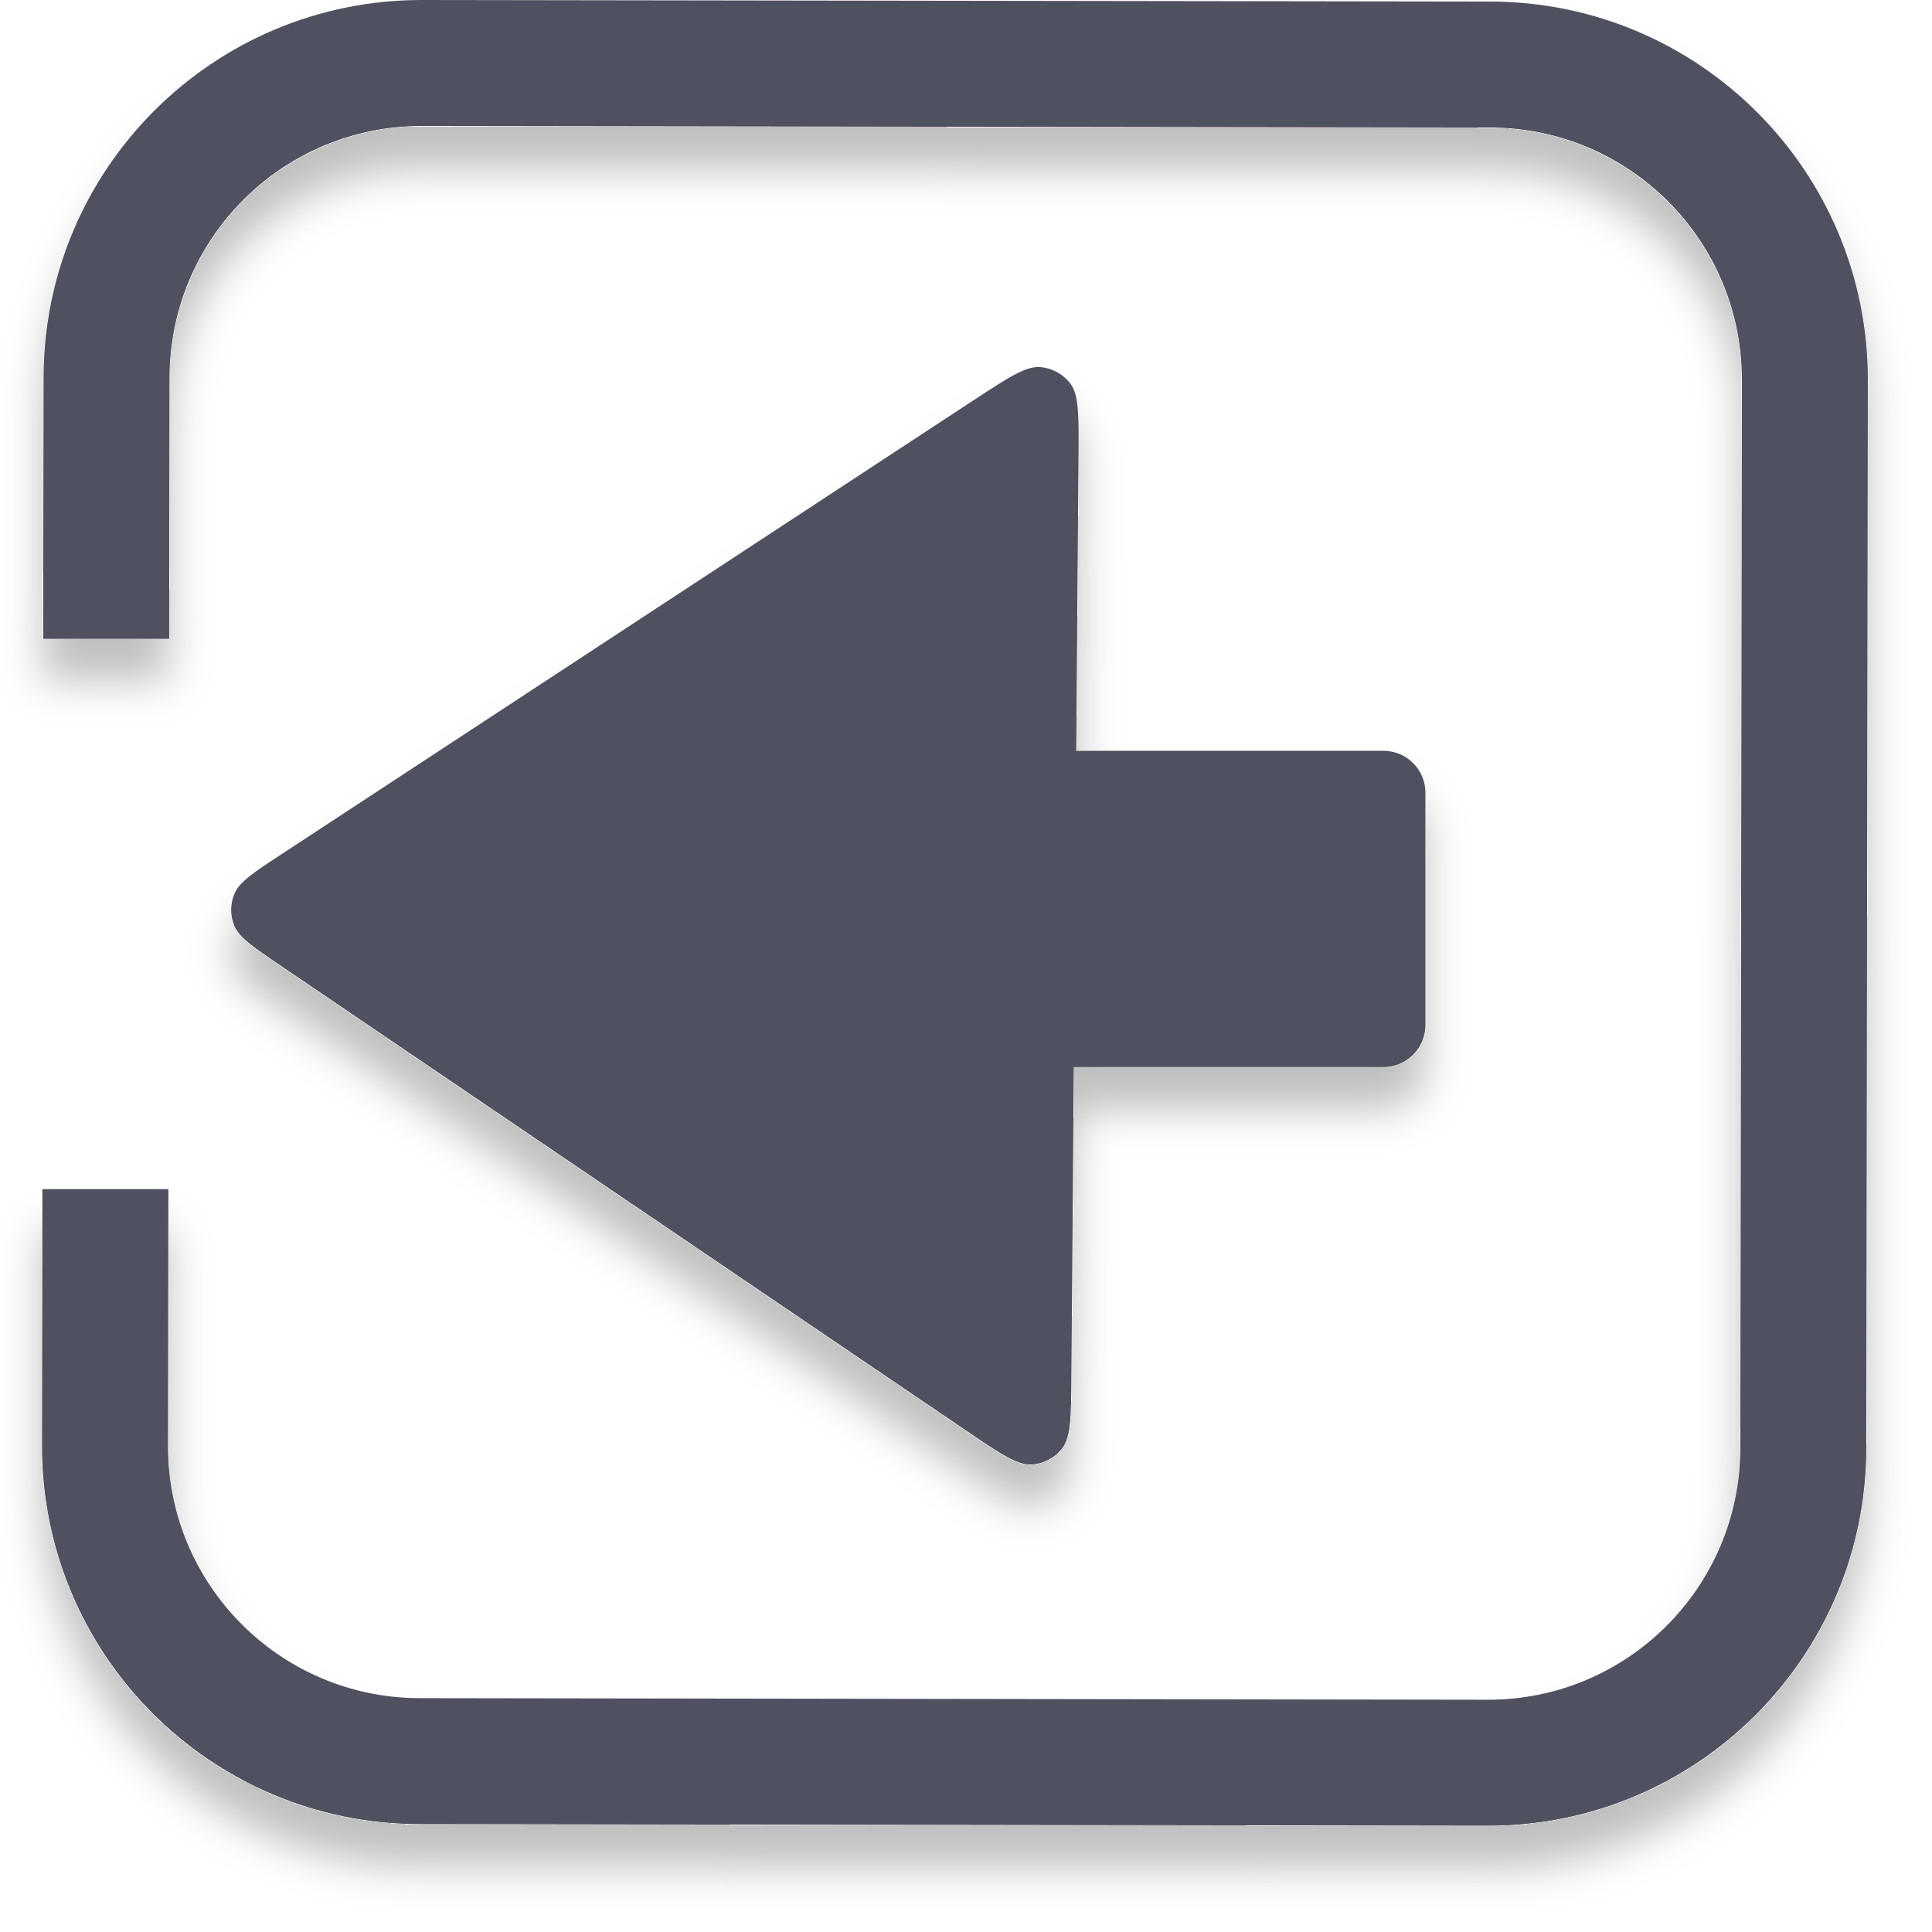
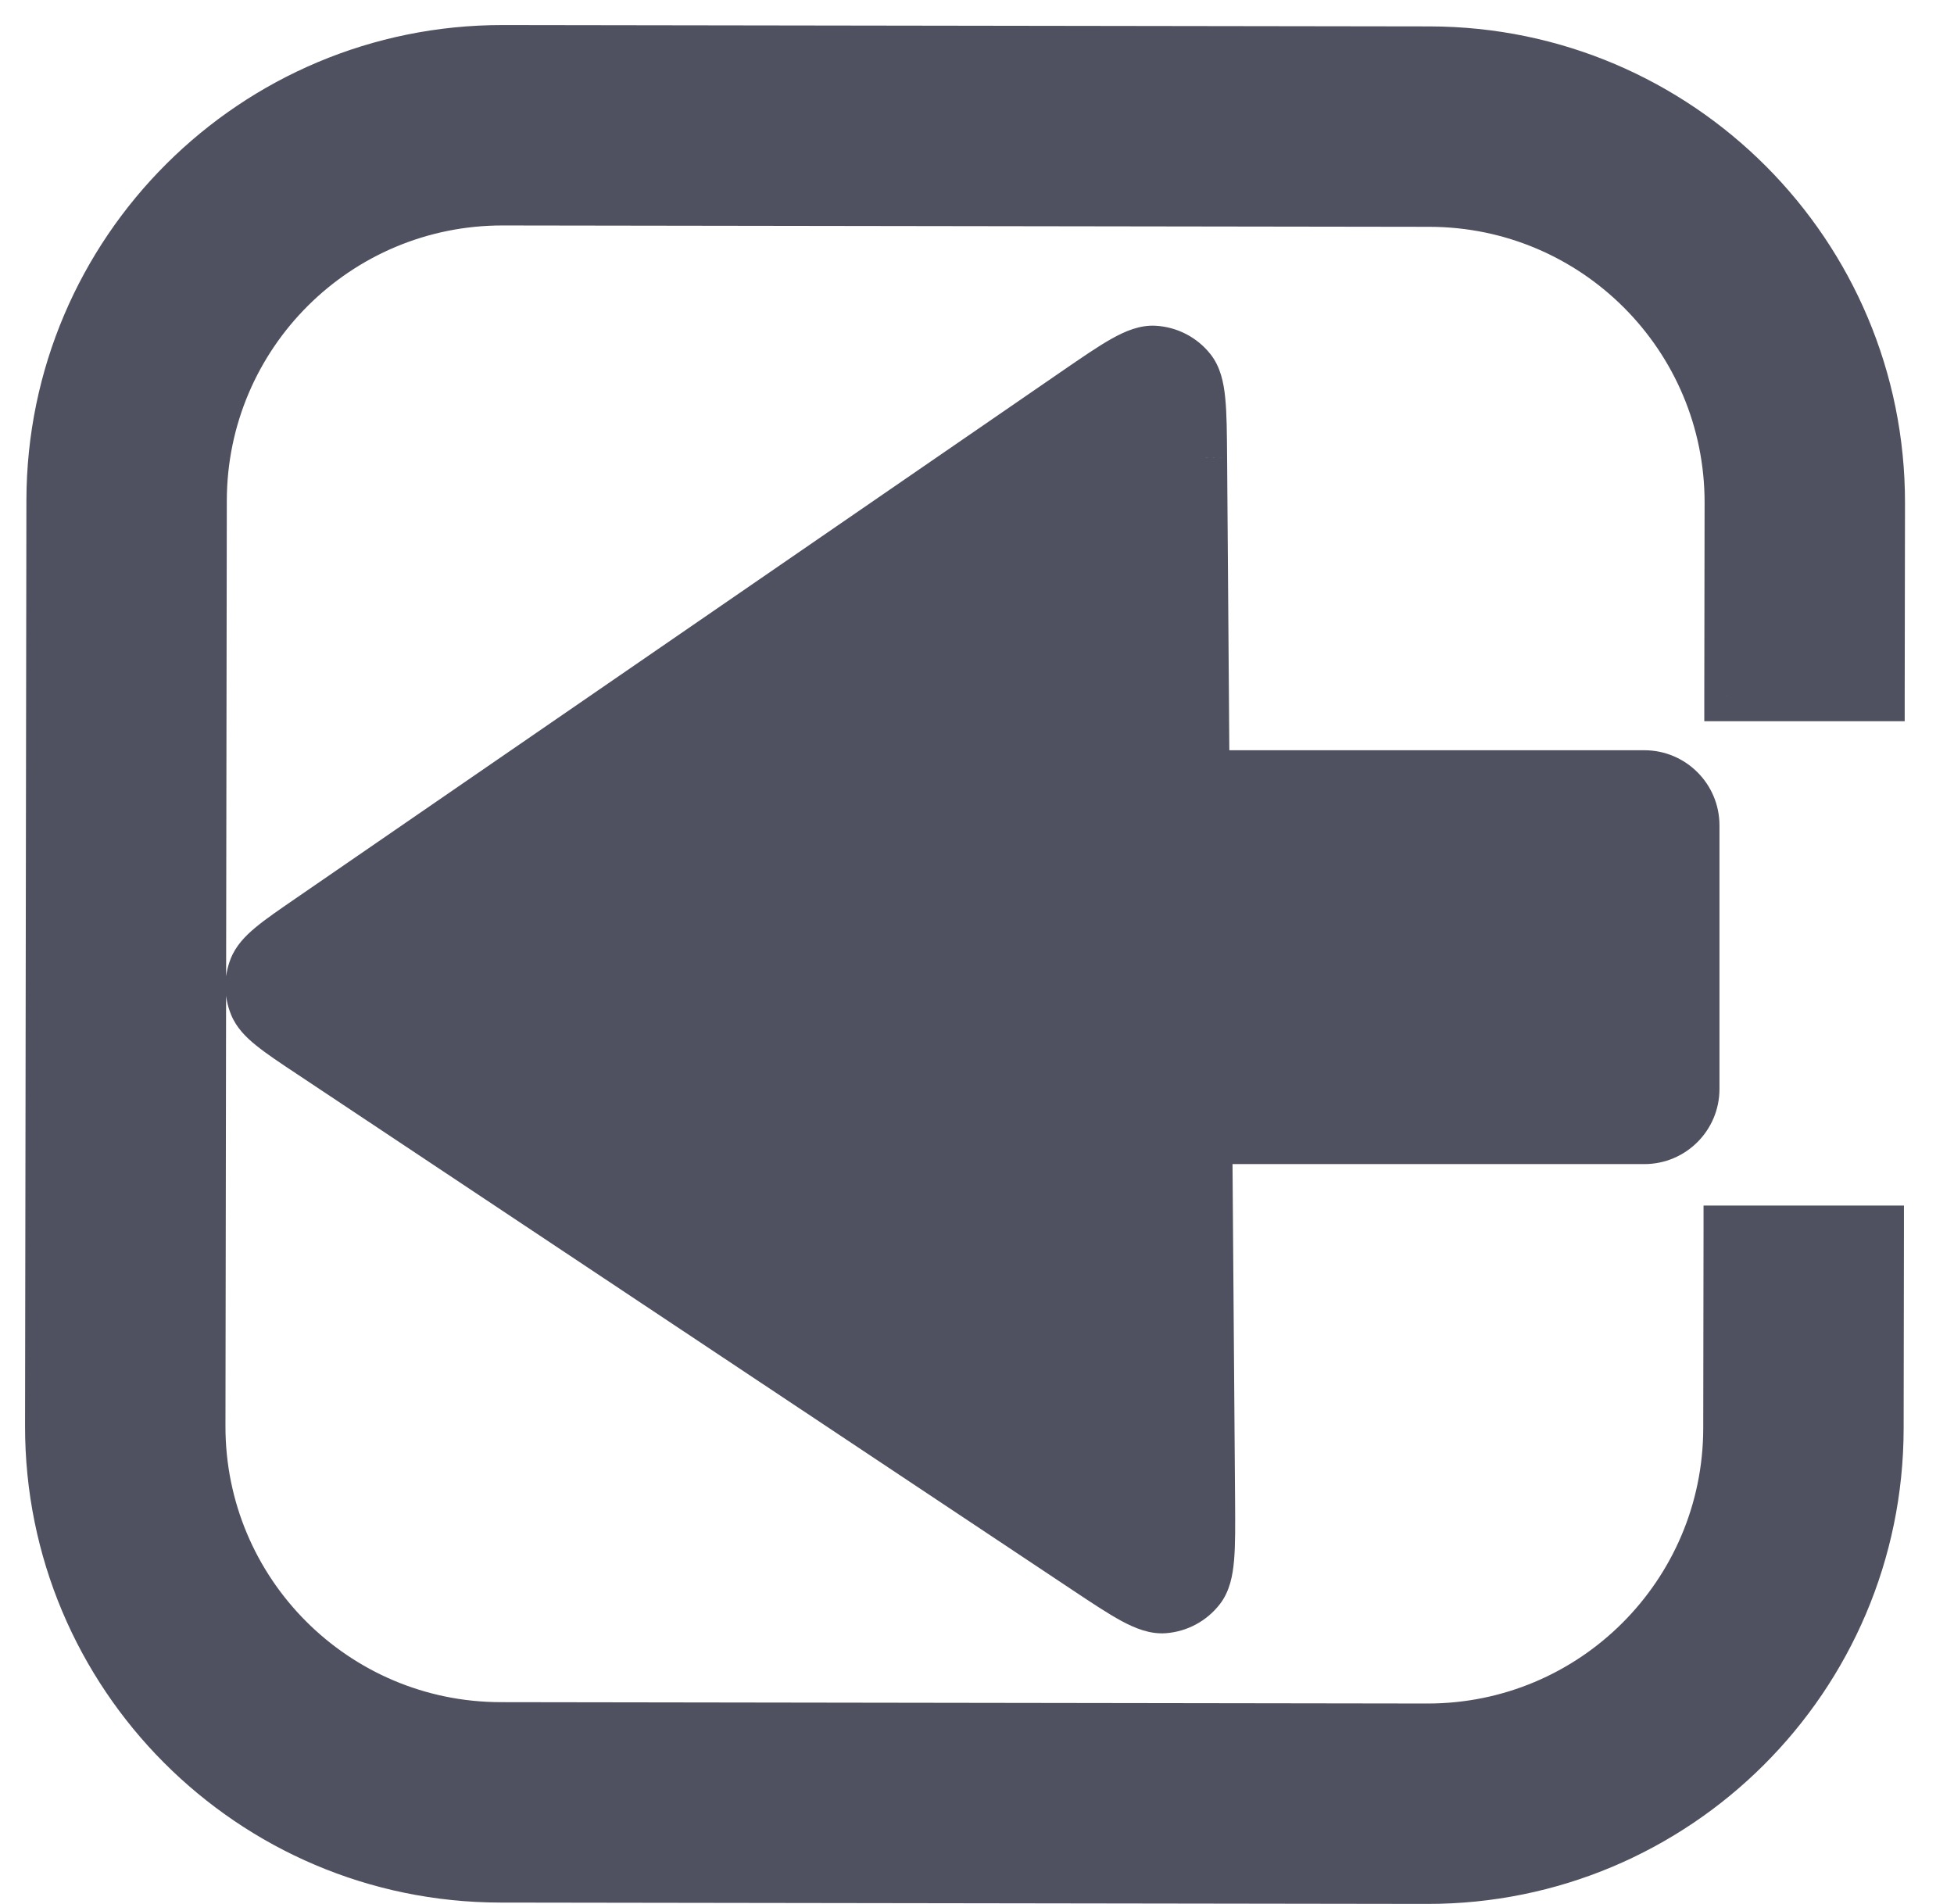
- <svg xmlns="http://www.w3.org/2000/svg" width="46" height="46" viewBox="0 0 46 46" fill="none">
-   <g filter="url(#filter0_d_1_242)">
-     <path fill-rule="evenodd" clip-rule="evenodd" d="M35.422 43.47L9.987 43.432C5.016 43.425 0.993 39.39 1 34.419L1.009 28.313H4.009L4 34.424C3.995 37.737 6.678 40.428 9.991 40.432L35.427 40.47C38.741 40.474 41.431 37.792 41.436 34.478L41.473 9.046C41.478 5.732 38.795 3.042 35.481 3.037L10.046 3C6.732 2.995 4.042 5.678 4.037 8.991L4.028 15.211H1.028L1.037 8.987C1.044 4.016 5.08 -0.007 10.05 1.33514e-05L35.486 0.037C40.456 0.044 44.48 4.08 44.473 9.05L44.436 34.483C44.428 39.453 40.393 43.477 35.422 43.47ZM6.7 23.005C6.025 22.547 5.687 22.318 5.574 22.031C5.479 21.79 5.481 21.522 5.58 21.283C5.697 20.997 6.038 20.774 6.721 20.326L23.186 9.526C24.012 8.985 24.425 8.714 24.766 8.74C25.05 8.763 25.311 8.905 25.484 9.132C25.691 9.403 25.687 9.897 25.679 10.885L25.625 17.876H32.939C33.491 17.876 33.939 18.324 33.939 18.876L33.939 24.407C33.939 24.959 33.491 25.407 32.939 25.407H25.567L25.51 32.738C25.503 33.726 25.499 34.22 25.288 34.489C25.112 34.713 24.848 34.851 24.564 34.869C24.223 34.89 23.814 34.613 22.997 34.058L6.7 23.005Z" fill="#505160" />
-   </g>
-   <defs>
-     <filter id="filter0_d_1_242" x="0" y="3.8147e-06" width="45.473" height="45.47" filterUnits="userSpaceOnUse" color-interpolation-filters="sRGB">
-       <feFlood flood-opacity="0" result="BackgroundImageFix" />
-       <feColorMatrix in="SourceAlpha" type="matrix" values="0 0 0 0 0 0 0 0 0 0 0 0 0 0 0 0 0 0 127 0" result="hardAlpha" />
-       <feOffset dy="1" />
-       <feGaussianBlur stdDeviation="0.5" />
-       <feComposite in2="hardAlpha" operator="out" />
-       <feColorMatrix type="matrix" values="0 0 0 0 0 0 0 0 0 0 0 0 0 0 0 0 0 0 0.25 0" />
-       <feBlend mode="normal" in2="BackgroundImageFix" result="effect1_dropShadow_1_242" />
-       <feBlend mode="normal" in="SourceGraphic" in2="effect1_dropShadow_1_242" result="shape" />
-     </filter>
-   </defs>
+ <svg xmlns="http://www.w3.org/2000/svg" width="39" height="38" viewBox="0 0 39 38" fill="none">
+   <path fill-rule="evenodd" clip-rule="evenodd" d="M10.04 1L28.535 1.027C33.505 1.034 37.529 5.07 37.522 10.04L37.516 13.895H34.516L34.522 10.036C34.527 6.722 31.844 4.032 28.531 4.027L10.036 4C6.722 3.995 4.032 6.678 4.027 9.991L4 28.465C3.995 31.778 6.678 34.468 9.991 34.473L28.486 34.5C31.8 34.505 34.49 31.823 34.495 28.509L34.501 24.561H37.501L37.495 28.513C37.488 33.484 33.452 37.508 28.482 37.5L9.987 37.473C5.016 37.466 0.993 33.431 1 28.46L1.027 9.987C1.034 5.016 5.07 0.993 10.04 1ZM6.176 18.349L6.176 18.349L6.176 18.349C5.512 18.806 5.181 19.034 5.069 19.32C4.975 19.559 4.977 19.825 5.075 20.063C5.191 20.347 5.526 20.57 6.197 21.016L6.197 21.016L6.197 21.016L21.649 31.297L21.649 31.297C22.477 31.848 22.891 32.123 23.233 32.098C23.518 32.077 23.78 31.935 23.954 31.708C24.162 31.436 24.158 30.938 24.151 29.944L24.096 22.734H32.819C33.372 22.734 33.819 22.286 33.819 21.734V16.474C33.819 15.922 33.372 15.474 32.819 15.474H24.04L23.992 9.141V9.141C23.984 8.146 23.98 7.649 23.768 7.38C23.591 7.155 23.326 7.018 23.041 7.001C22.699 6.981 22.289 7.263 21.47 7.827L21.47 7.827L6.176 18.349Z" fill="#505160" />
+   <path d="M28.535 1.027L28.534 1.527L28.535 1.027ZM10.04 1L10.041 0.5L10.04 1ZM37.522 10.04L37.022 10.039L37.022 10.039L37.522 10.04ZM37.516 13.895V14.395H38.016L38.016 13.896L37.516 13.895ZM34.516 13.895L34.016 13.894L34.016 14.395H34.516V13.895ZM34.522 10.036L35.022 10.036L35.022 10.036L34.522 10.036ZM28.531 4.027L28.53 4.527L28.53 4.527L28.531 4.027ZM10.036 4L10.037 3.5L10.037 3.5L10.036 4ZM4.027 9.991L4.527 9.992L4.027 9.991ZM4 28.465L3.5 28.464L4 28.465ZM9.991 34.473L9.991 34.973L9.991 34.973L9.991 34.473ZM28.486 34.5L28.485 35L28.485 35L28.486 34.5ZM34.495 28.509L33.995 28.508L33.995 28.508L34.495 28.509ZM34.501 24.561V24.061H34.001L34.001 24.56L34.501 24.561ZM37.501 24.561L38.001 24.561L38.001 24.061H37.501V24.561ZM37.495 28.513L36.995 28.513L36.995 28.513L37.495 28.513ZM28.482 37.5L28.483 37L28.483 37L28.482 37.5ZM9.987 37.473L9.988 36.973L9.988 36.973L9.987 37.473ZM1 28.46L0.5 28.459L1 28.46ZM1.027 9.987L0.527 9.986L1.027 9.987ZM6.176 18.349L6.454 18.765L6.46 18.761L6.176 18.349ZM6.176 18.349L5.899 17.933L5.893 17.937L6.176 18.349ZM5.069 19.32L4.603 19.138L4.603 19.138L5.069 19.32ZM5.075 20.063L4.612 20.252L4.612 20.252L5.075 20.063ZM6.197 21.016L6.485 20.607L6.473 20.6L6.197 21.016ZM6.197 21.016L5.908 21.424L5.926 21.437L5.945 21.448L6.197 21.016ZM6.197 21.016L6.474 20.6L6.461 20.591L6.448 20.584L6.197 21.016ZM21.649 31.297L21.949 30.897L21.937 30.888L21.926 30.881L21.649 31.297ZM21.649 31.297L21.349 31.697L21.36 31.705L21.372 31.713L21.649 31.297ZM23.233 32.098L23.196 31.599L23.196 31.599L23.233 32.098ZM23.954 31.708L23.556 31.404L23.556 31.404L23.954 31.708ZM24.151 29.944L24.651 29.94L24.651 29.94L24.151 29.944ZM24.096 22.734V22.234H23.592L23.596 22.738L24.096 22.734ZM24.04 15.474L23.54 15.478L23.544 15.974H24.04V15.474ZM23.992 9.141L23.492 9.141L23.492 9.145L23.992 9.141ZM23.992 9.141H24.492L24.492 9.137L23.992 9.141ZM23.768 7.38L24.161 7.07L24.161 7.07L23.768 7.38ZM23.041 7.001L23.07 6.502L23.07 6.502L23.041 7.001ZM21.47 7.827L21.186 7.415L21.178 7.421L21.17 7.427L21.47 7.827ZM21.47 7.827L21.753 8.239L21.761 8.233L21.77 8.227L21.47 7.827ZM28.536 0.527L10.041 0.5L10.039 1.5L28.534 1.527L28.536 0.527ZM38.022 10.041C38.029 4.794 33.782 0.535 28.536 0.527L28.534 1.527C33.229 1.534 37.029 5.345 37.022 10.039L38.022 10.041ZM38.016 13.896L38.022 10.041L37.022 10.039L37.016 13.894L38.016 13.896ZM34.516 14.395H37.516V13.395H34.516V14.395ZM34.022 10.035L34.016 13.894L35.016 13.896L35.022 10.036L34.022 10.035ZM28.53 4.527C31.567 4.531 34.026 6.997 34.022 10.035L35.022 10.036C35.027 6.447 32.121 3.532 28.531 3.527L28.53 4.527ZM10.035 4.5L28.53 4.527L28.531 3.527L10.037 3.5L10.035 4.5ZM4.527 9.992C4.531 6.954 6.997 4.496 10.035 4.5L10.037 3.5C6.447 3.495 3.532 6.401 3.527 9.991L4.527 9.992ZM4.5 28.465L4.527 9.992L3.527 9.991L3.5 28.464L4.5 28.465ZM9.992 33.973C6.954 33.969 4.496 31.503 4.5 28.465L3.5 28.464C3.495 32.054 6.401 34.968 9.991 34.973L9.992 33.973ZM28.487 34L9.992 33.973L9.991 34.973L28.485 35L28.487 34ZM33.995 28.508C33.99 31.546 31.524 34.005 28.487 34L28.485 35C32.075 35.005 34.99 32.1 34.995 28.51L33.995 28.508ZM34.001 24.56L33.995 28.508L34.995 28.51L35.001 24.561L34.001 24.56ZM37.501 24.061H34.501V25.061H37.501V24.061ZM37.995 28.514L38.001 24.561L37.001 24.56L36.995 28.513L37.995 28.514ZM28.481 38C33.728 38.008 37.987 33.761 37.995 28.514L36.995 28.513C36.988 33.207 33.177 37.007 28.483 37L28.481 38ZM9.986 37.973L28.481 38L28.483 37L9.988 36.973L9.986 37.973ZM0.5 28.459C0.492 33.706 4.739 37.966 9.986 37.973L9.988 36.973C5.293 36.967 1.493 33.155 1.5 28.461L0.5 28.459ZM0.527 9.986L0.5 28.459L1.5 28.461L1.527 9.988L0.527 9.986ZM10.041 0.5C4.794 0.492 0.535 4.739 0.527 9.986L1.527 9.988C1.534 5.293 5.345 1.493 10.039 1.5L10.041 0.5ZM6.454 18.765L6.454 18.765L5.899 17.933L5.899 17.933L6.454 18.765ZM6.454 18.765L6.454 18.765L5.899 17.933L5.899 17.933L6.454 18.765ZM5.534 19.502C5.545 19.476 5.579 19.413 5.736 19.283C5.894 19.151 6.12 18.995 6.46 18.761L5.893 17.937C5.569 18.16 5.297 18.346 5.096 18.514C4.893 18.683 4.705 18.878 4.603 19.138L5.534 19.502ZM5.537 19.873C5.489 19.755 5.488 19.622 5.534 19.502L4.603 19.138C4.463 19.496 4.466 19.895 4.612 20.252L5.537 19.873ZM6.473 20.6C6.13 20.371 5.902 20.218 5.742 20.089C5.583 19.961 5.548 19.899 5.537 19.873L4.612 20.252C4.717 20.51 4.908 20.702 5.114 20.867C5.318 21.032 5.592 21.215 5.92 21.432L6.473 20.6ZM6.485 20.607L6.485 20.607L5.908 21.424L5.908 21.424L6.485 20.607ZM6.448 20.584L6.448 20.584L5.945 21.448L5.945 21.448L6.448 20.584ZM21.926 30.881L6.474 20.6L5.92 21.432L21.372 31.713L21.926 30.881ZM21.949 30.897L21.949 30.897L21.349 31.697L21.349 31.697L21.949 30.897ZM23.196 31.599C23.172 31.601 23.089 31.597 22.86 31.473C22.636 31.352 22.348 31.162 21.926 30.881L21.372 31.713C21.777 31.983 22.111 32.205 22.386 32.354C22.656 32.499 22.951 32.62 23.269 32.597L23.196 31.599ZM23.556 31.404C23.47 31.518 23.338 31.589 23.196 31.599L23.269 32.597C23.697 32.565 24.09 32.352 24.351 32.012L23.556 31.404ZM23.651 29.948C23.654 30.455 23.657 30.8 23.635 31.054C23.613 31.314 23.571 31.386 23.556 31.404L24.351 32.012C24.545 31.758 24.605 31.445 24.631 31.139C24.658 30.828 24.654 30.427 24.651 29.94L23.651 29.948ZM23.596 22.738L23.651 29.948L24.651 29.94L24.596 22.73L23.596 22.738ZM32.819 22.234H24.096V23.234H32.819V22.234ZM33.319 21.734C33.319 22.01 33.096 22.234 32.819 22.234V23.234C33.648 23.234 34.319 22.562 34.319 21.734H33.319ZM33.319 16.474V21.734H34.319V16.474H33.319ZM32.819 15.974C33.096 15.974 33.319 16.198 33.319 16.474H34.319C34.319 15.646 33.648 14.974 32.819 14.974V15.974ZM24.04 15.974H32.819V14.974H24.04V15.974ZM23.492 9.145L23.54 15.478L24.54 15.47L24.492 9.137L23.492 9.145ZM23.492 9.141V9.141H24.492V9.141H23.492ZM23.376 7.689C23.39 7.708 23.433 7.779 23.459 8.038C23.485 8.292 23.488 8.637 23.492 9.144L24.492 9.137C24.488 8.65 24.486 8.249 24.454 7.938C24.424 7.632 24.358 7.32 24.161 7.07L23.376 7.689ZM23.012 7.5C23.155 7.508 23.287 7.577 23.376 7.689L24.161 7.07C23.895 6.733 23.498 6.527 23.07 6.502L23.012 7.5ZM21.753 8.239C22.171 7.951 22.456 7.756 22.678 7.632C22.906 7.504 22.989 7.499 23.012 7.5L23.07 6.502C22.751 6.483 22.459 6.609 22.19 6.759C21.918 6.911 21.588 7.139 21.186 7.415L21.753 8.239ZM21.77 8.227L21.77 8.227L21.17 7.427L21.17 7.427L21.77 8.227ZM6.46 18.761L21.753 8.239L21.186 7.415L5.893 17.937L6.46 18.761Z" fill="#505160" />
</svg>
